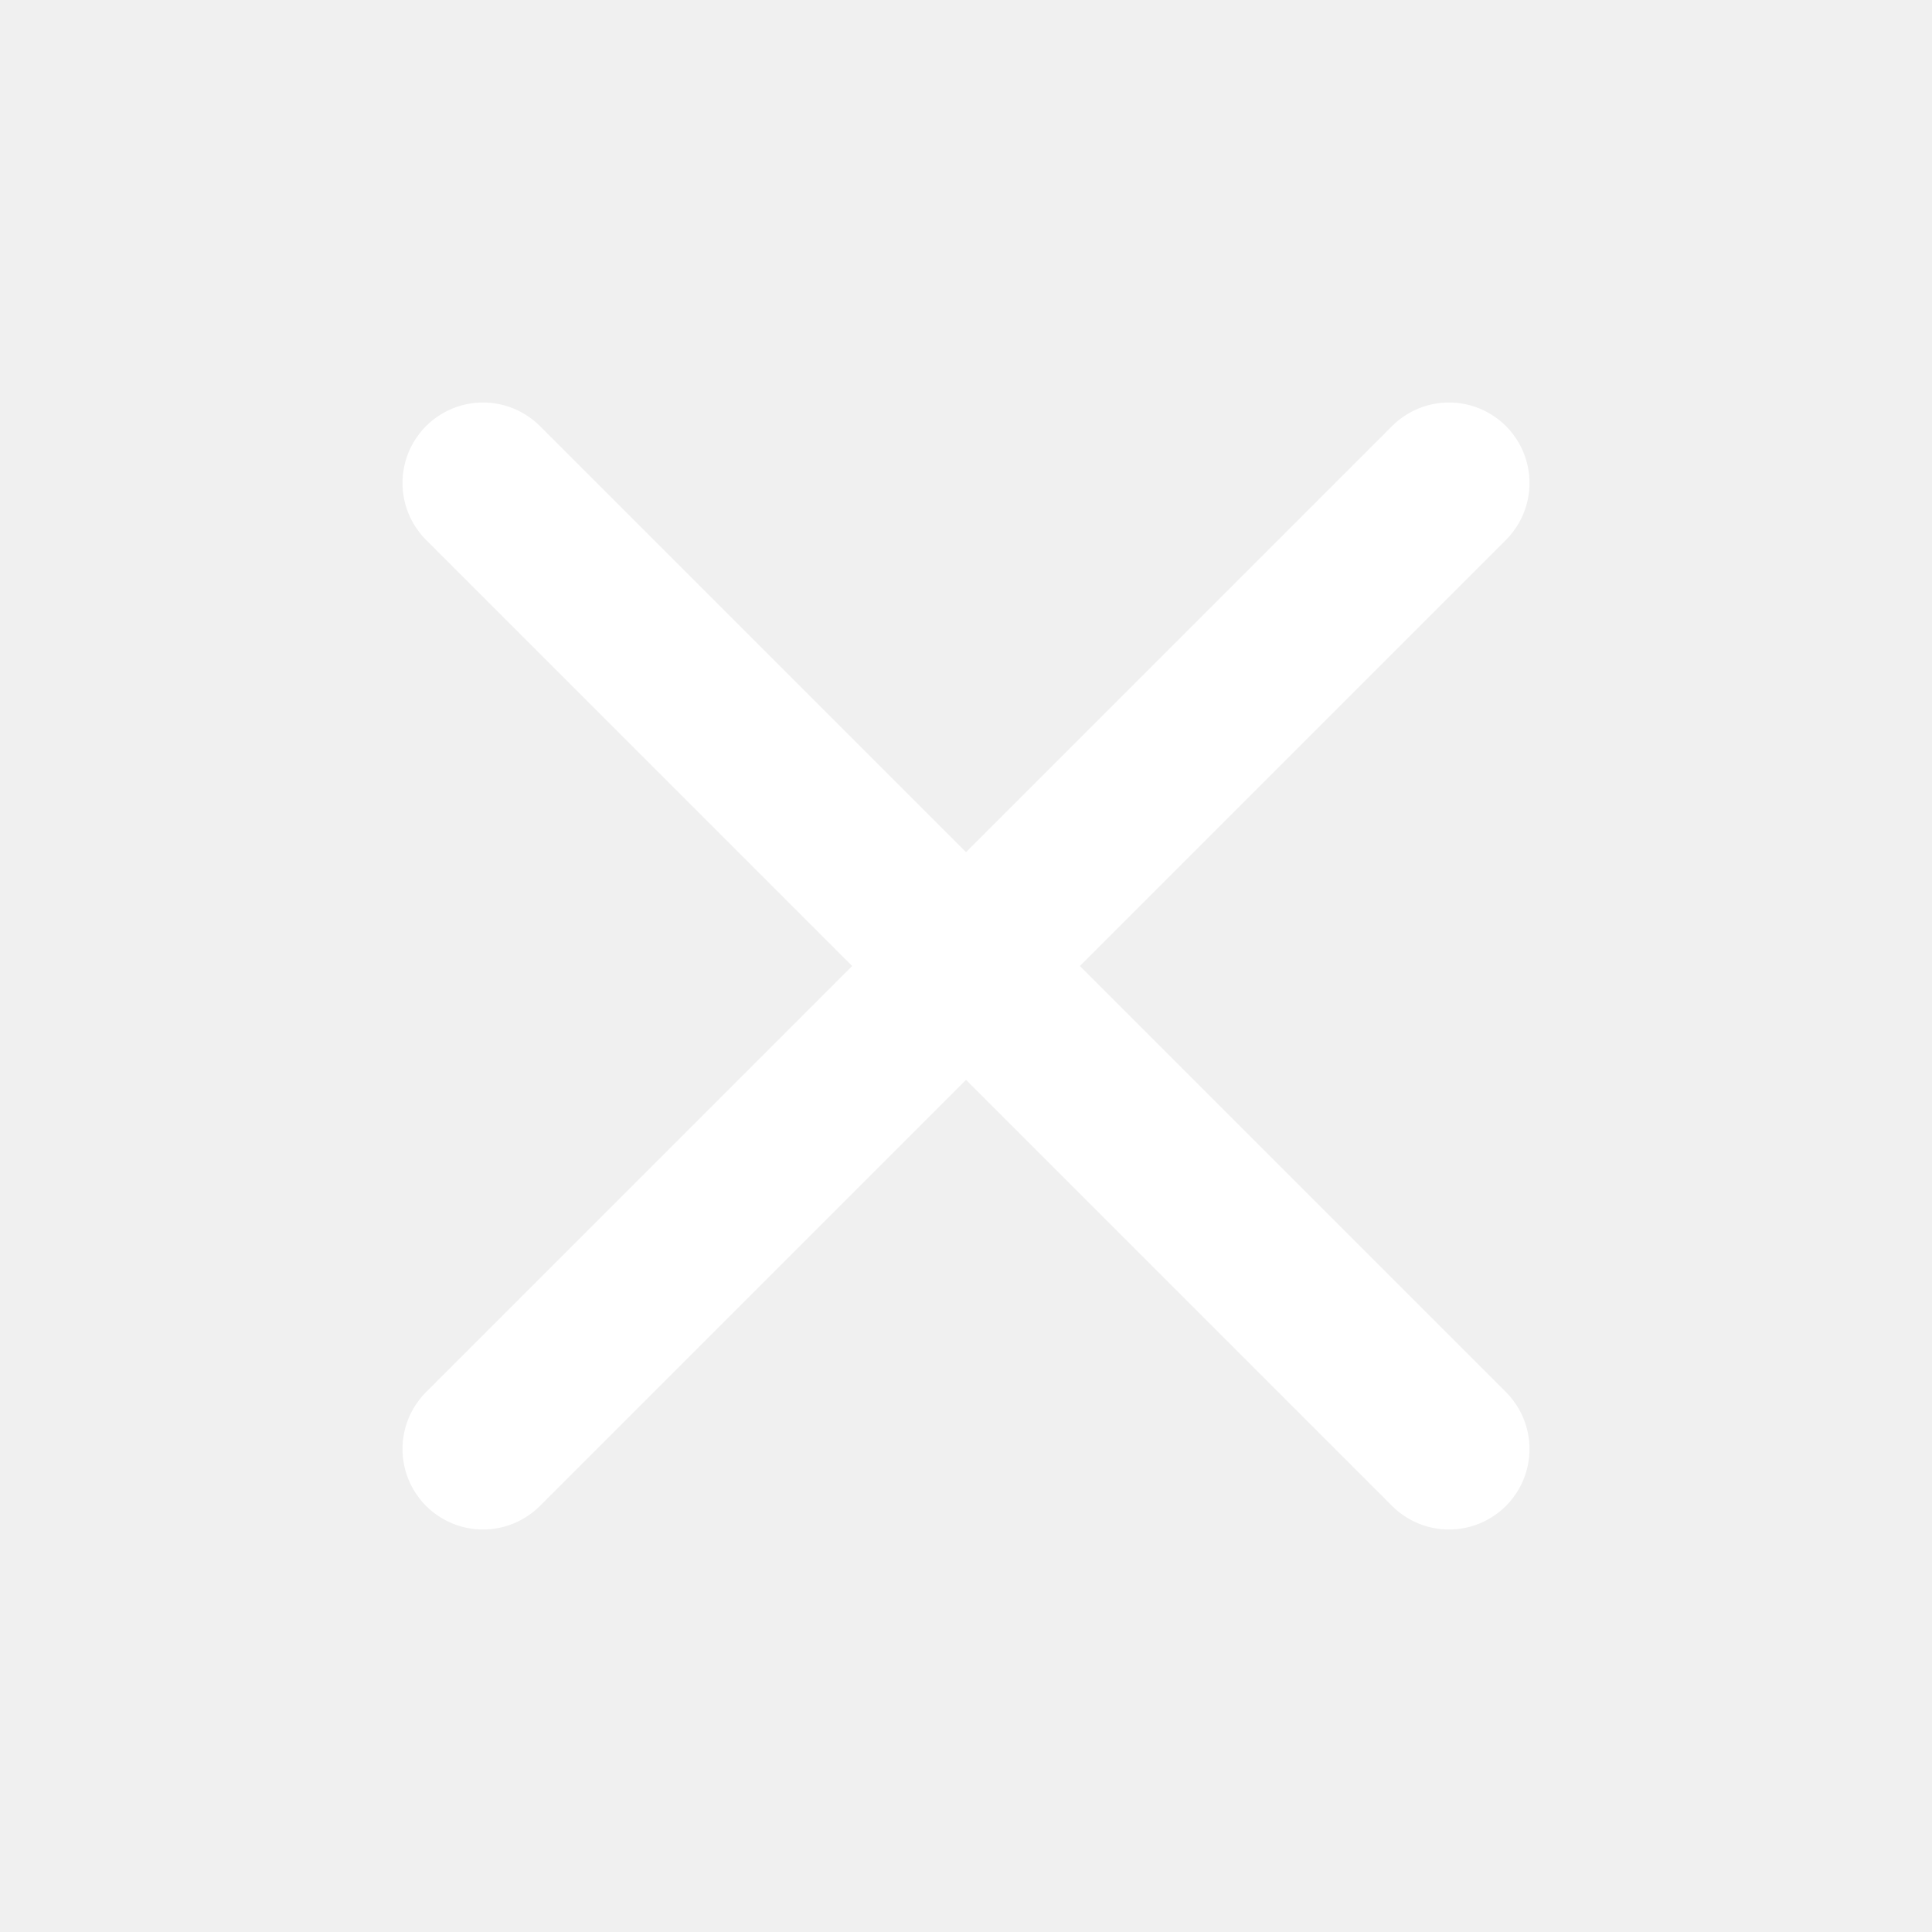
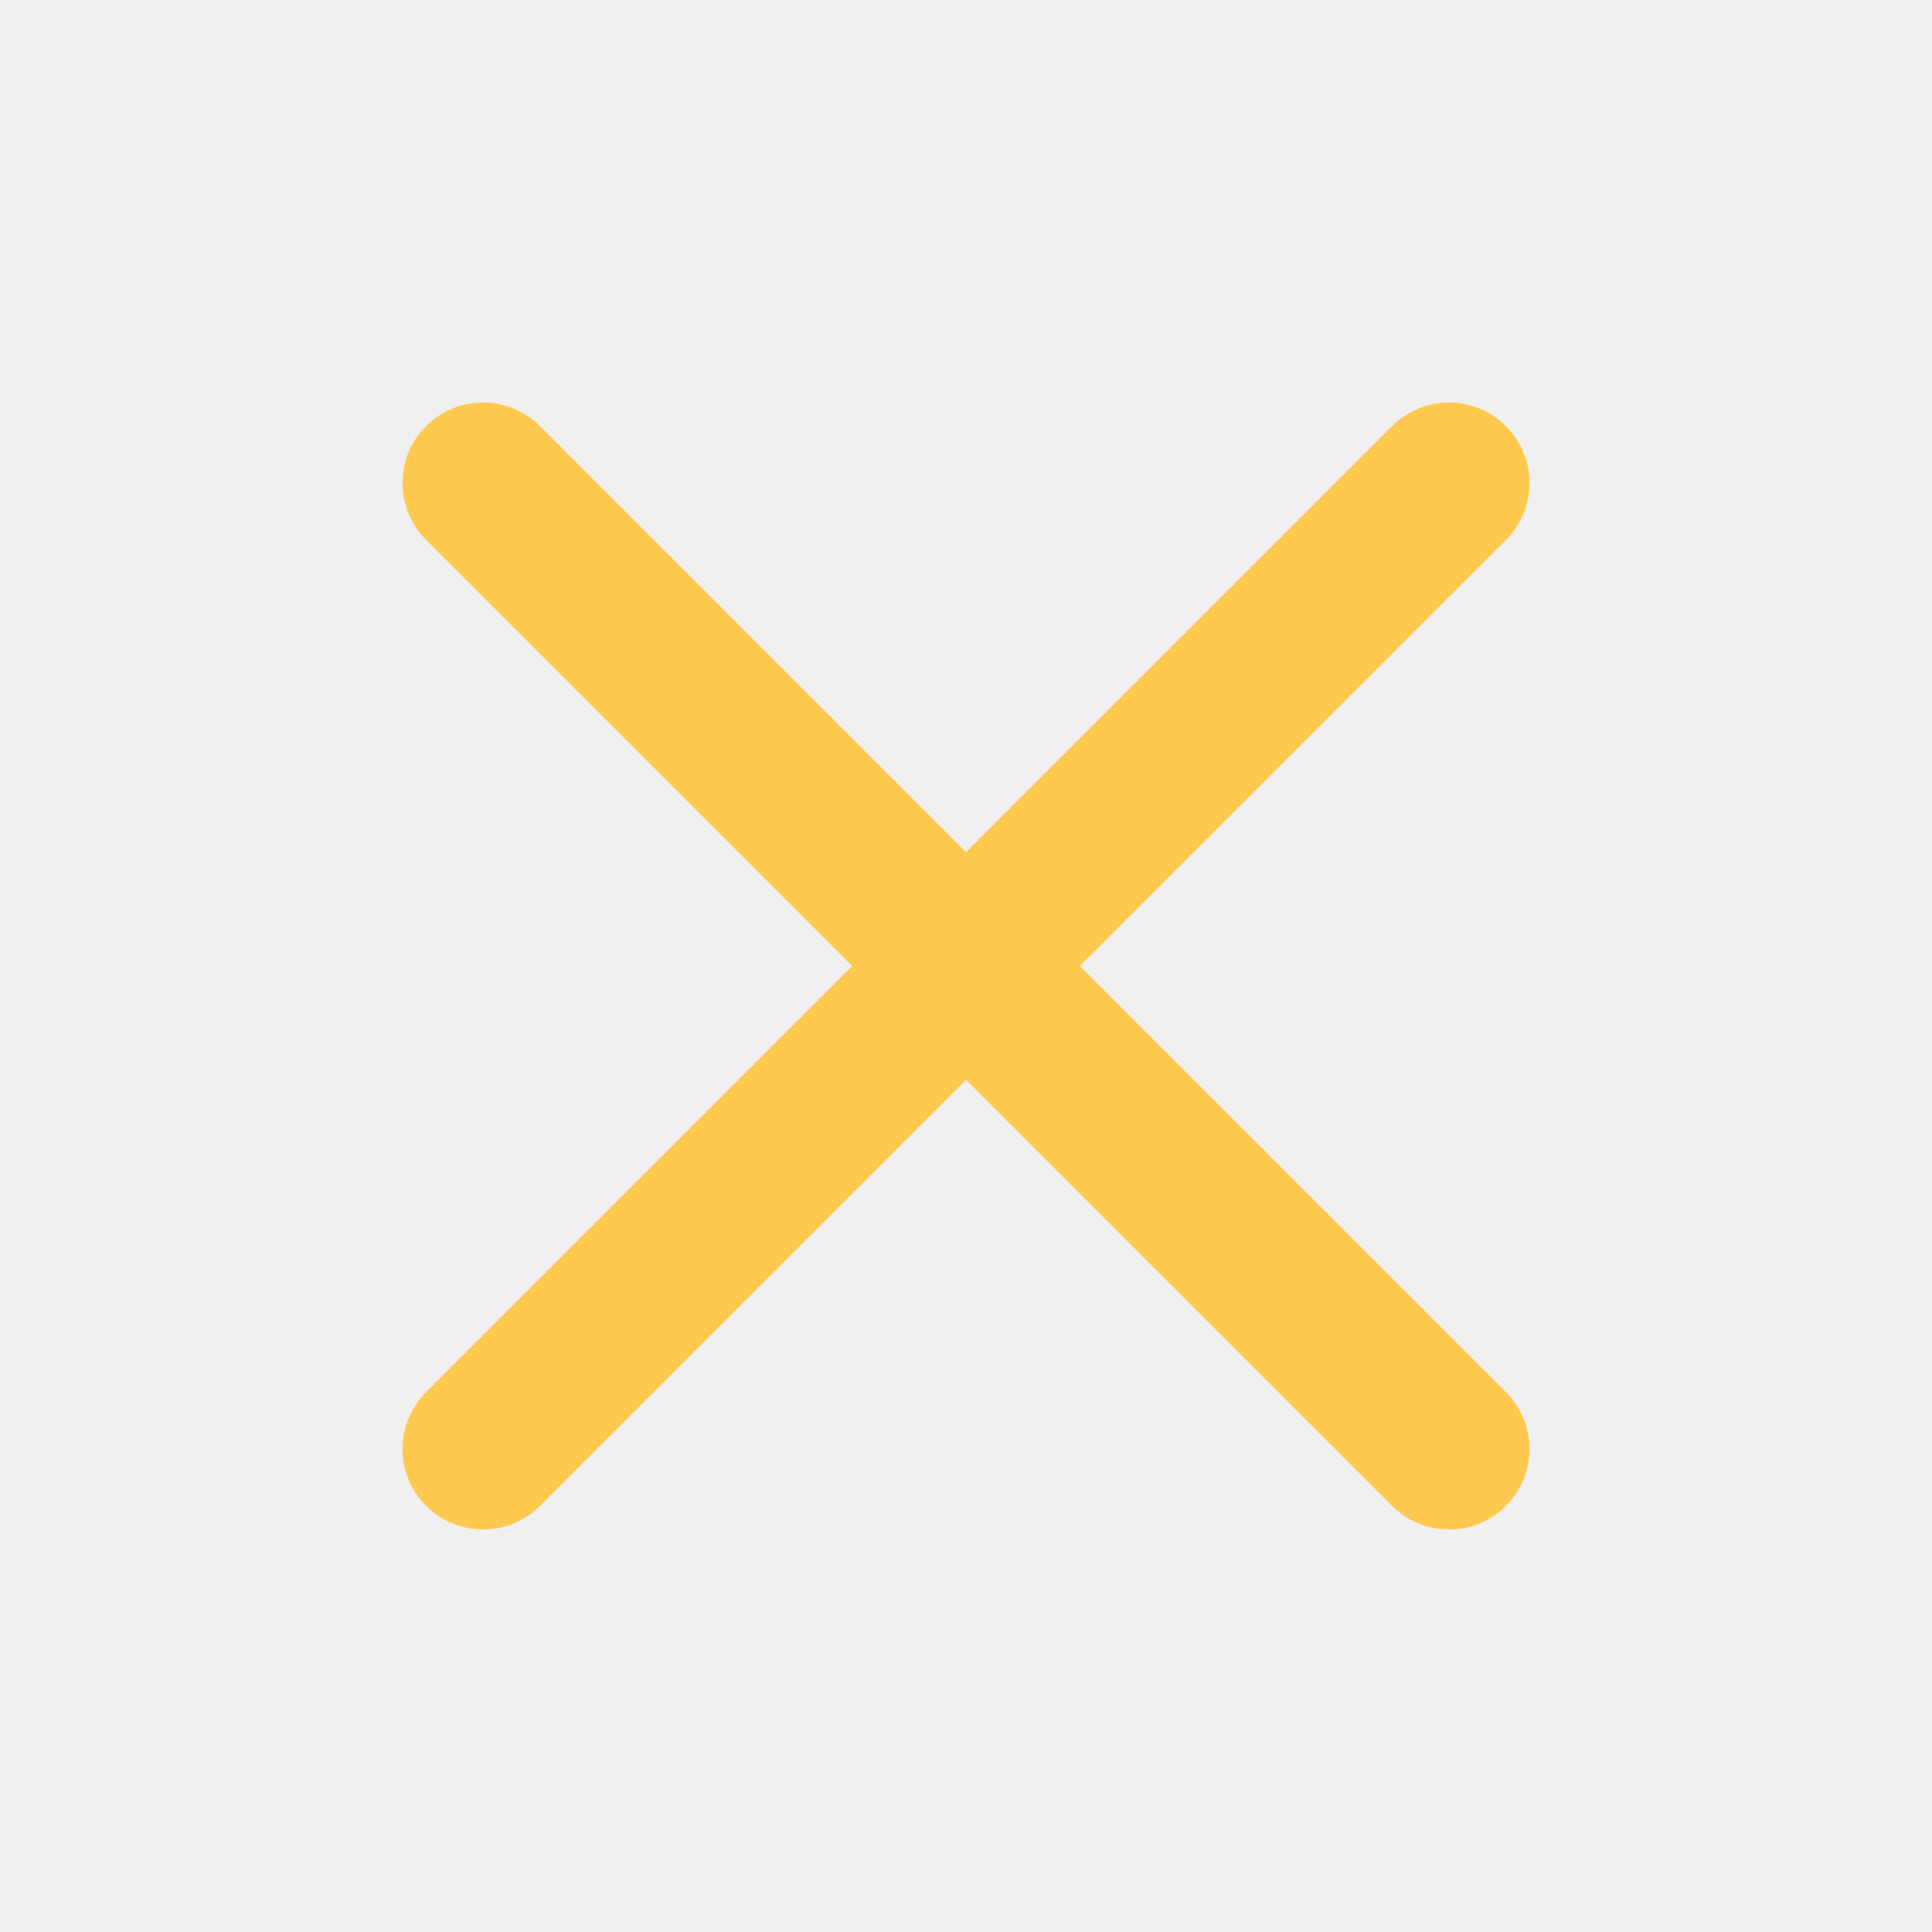
- <svg xmlns="http://www.w3.org/2000/svg" width="24" height="24" viewBox="0 0 24 24" fill="#ffffff">
-   <path d="M18 6L6 18" stroke="white" stroke-width="2" stroke-linecap="round" stroke-linejoin="round" />
-   <path d="M6 6L18 18" stroke="white" stroke-width="2" stroke-linecap="round" stroke-linejoin="round" />
+ <svg xmlns="http://www.w3.org/2000/svg" width="24" height="24" viewBox="0 0 24 24" fill="#FFC94F">
+   <path d="M18 6L6 18" stroke="#FFC94F" stroke-width="2" stroke-linecap="round" stroke-linejoin="round" />
+   <path d="M6 6L18 18" stroke="#FFC94F" stroke-width="2" stroke-linecap="round" stroke-linejoin="round" />
</svg>
